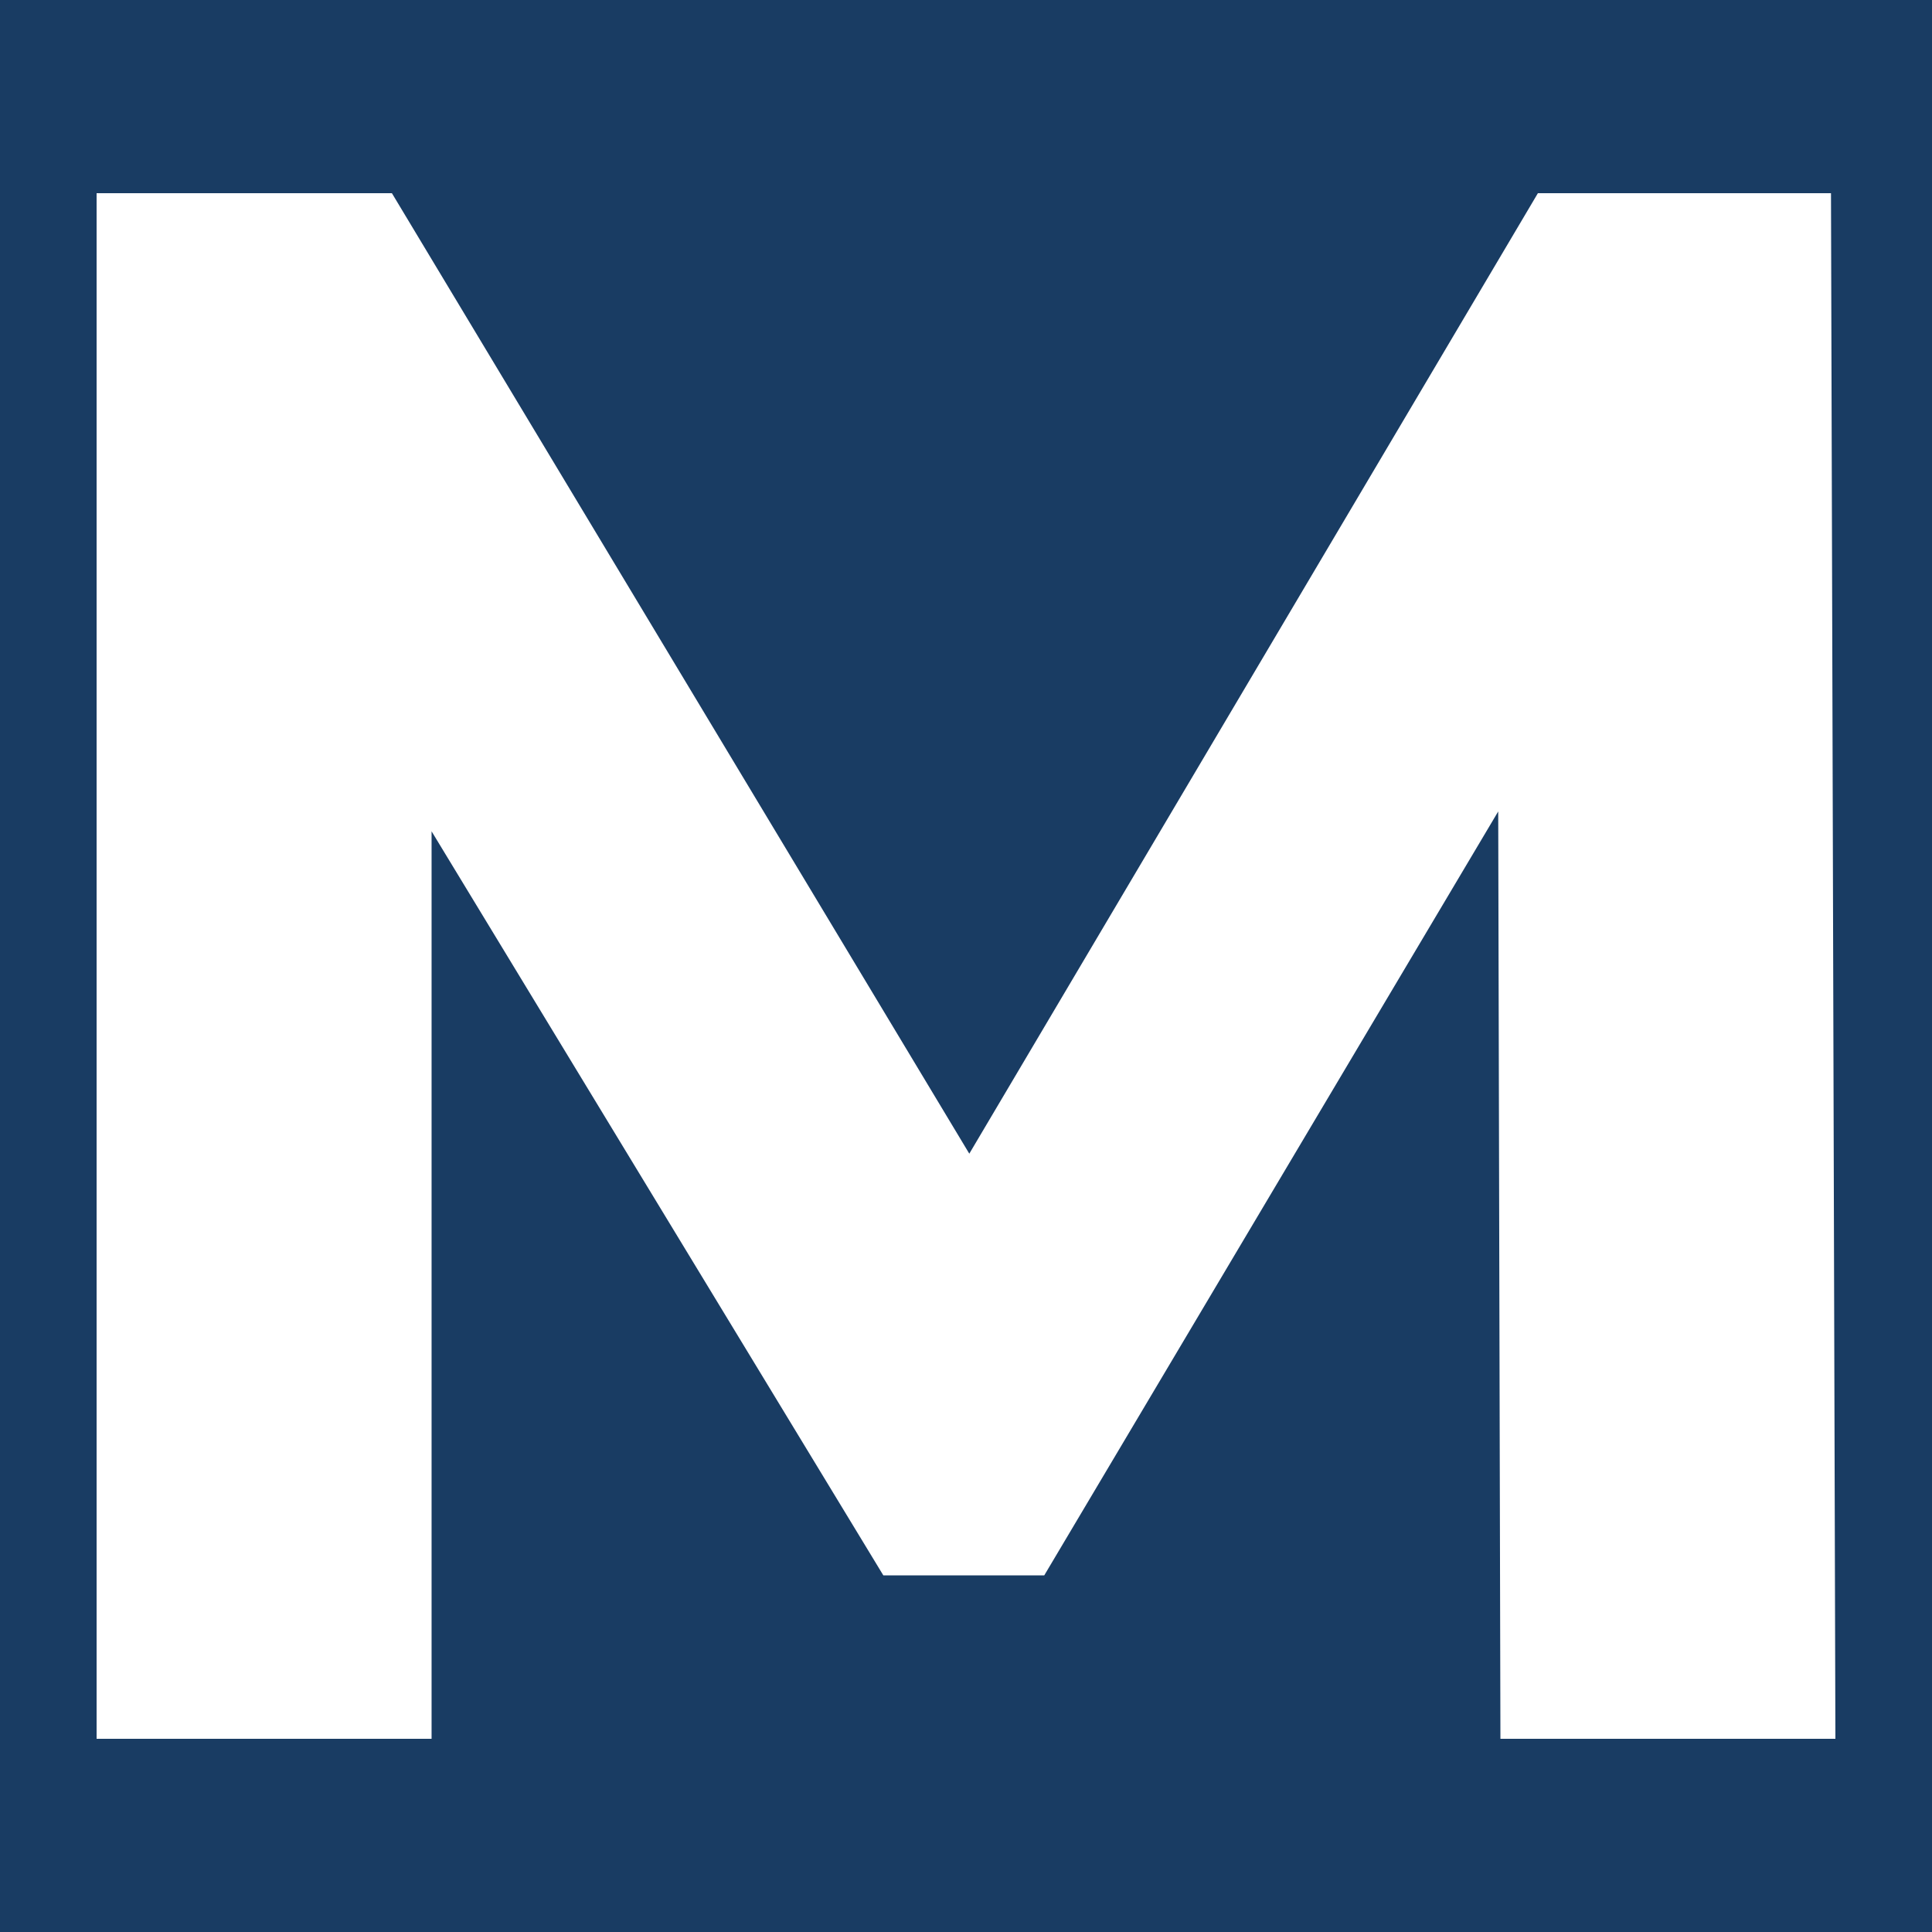
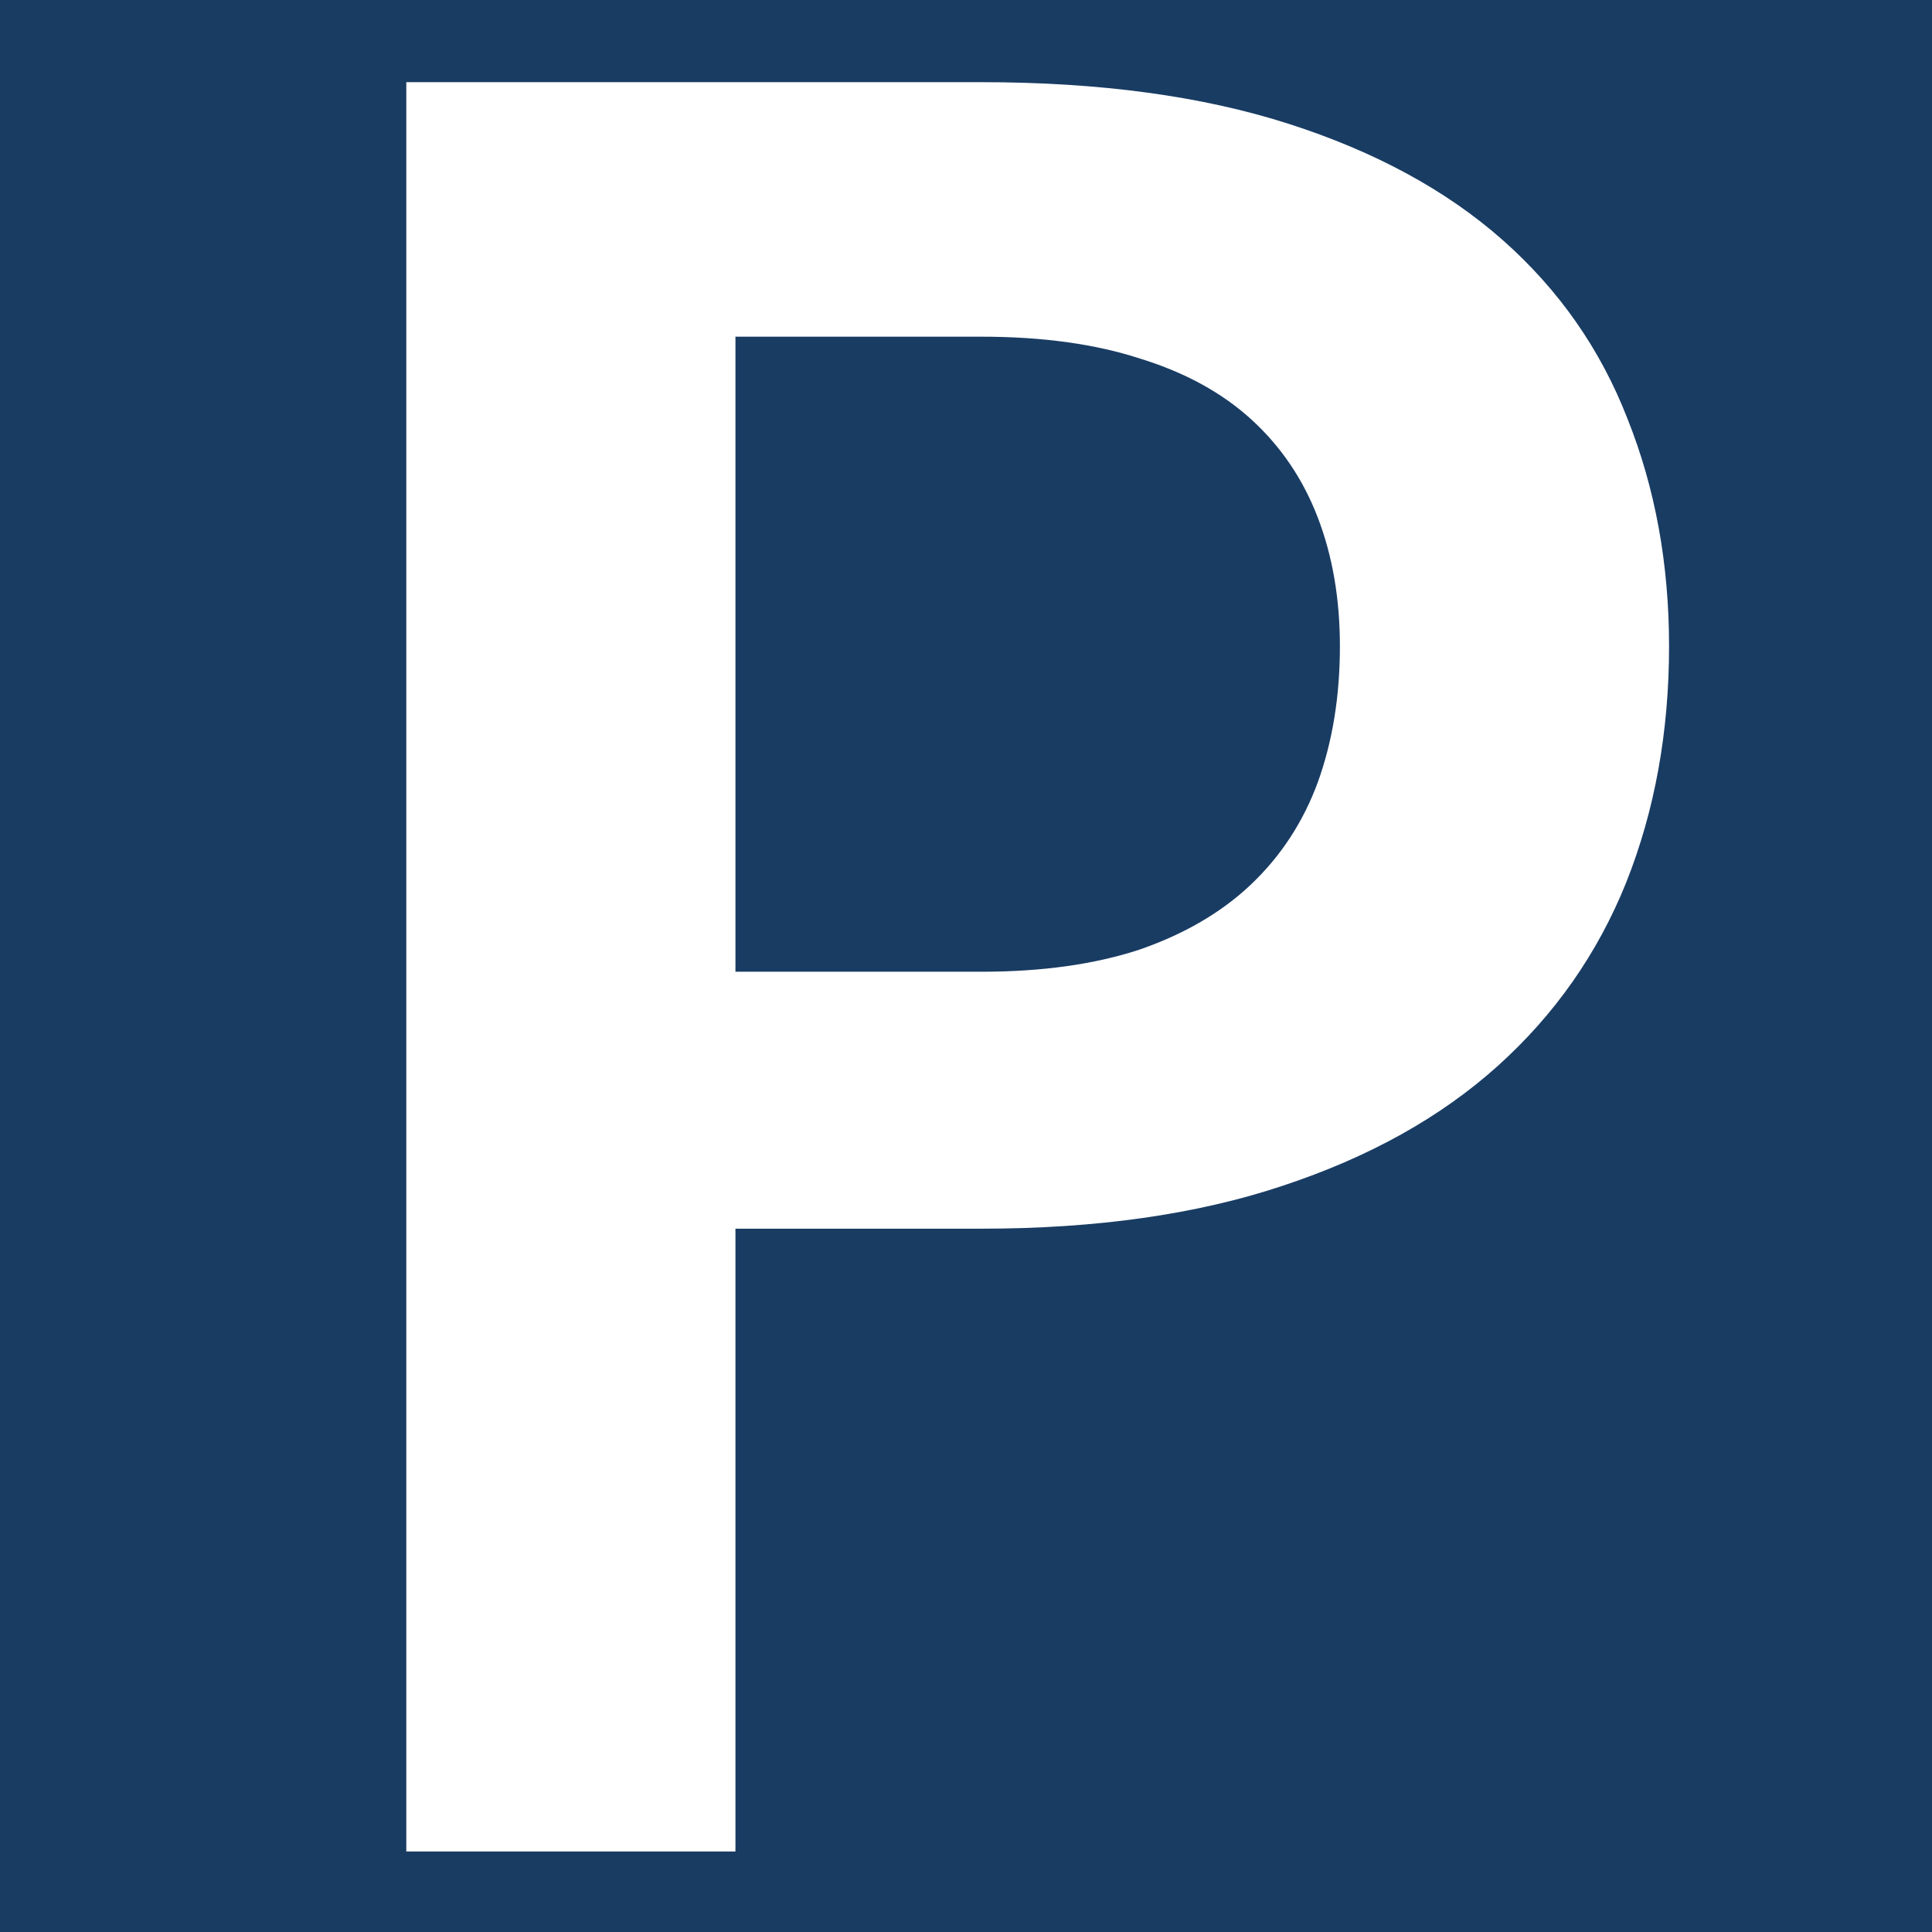
<svg xmlns="http://www.w3.org/2000/svg" width="120" height="120" viewBox="0 0 120 120" fill="none">
-   <rect width="120" height="120" fill="#193C63" />
-   <path d="M114 108H93.194L93.057 50.4L64.859 97.851H54.867L26.806 51.634V108H6V12H24.342L60.205 71.657L95.521 12H113.726L114 108Z" fill="white" />
+   <g clip-path="url(#clip0_1459_5)">
+     <path d="M120 0H0V120H120V0Z" fill="#193C63" />
+     <path d="M60.956 60.356C64.705 60.356 67.973 59.9 70.76 58.988C73.547 58.025 75.852 56.683 77.676 54.96C79.551 53.187 80.944 51.059 81.856 48.576C82.768 46.043 83.224 43.231 83.224 40.14C83.224 37.201 82.768 34.541 81.856 32.16C80.944 29.779 79.576 27.752 77.752 26.08C75.928 24.408 73.623 23.141 70.836 22.28C68.049 21.368 64.756 20.912 60.956 20.912H45.68V60.356H60.956ZM60.956 5.104C68.303 5.104 74.661 5.965 80.032 7.688C85.403 9.411 89.836 11.817 93.332 14.908C96.828 17.999 99.412 21.697 101.084 26.004C102.807 30.311 103.668 35.023 103.668 40.14C103.668 45.46 102.781 50.349 101.008 54.808C99.235 59.216 96.575 63.016 93.028 66.208C89.481 69.4 85.023 71.883 79.652 73.656C74.332 75.429 68.1 76.316 60.956 76.316H45.68V115H25.236V5.104H60.956Z" fill="white" />
+   </g>
+   <defs>
+     <clipPath id="clip0_1459_5">
+       <rect width="120" height="120" fill="white" />
+     </clipPath>
+   </defs>
</svg>
